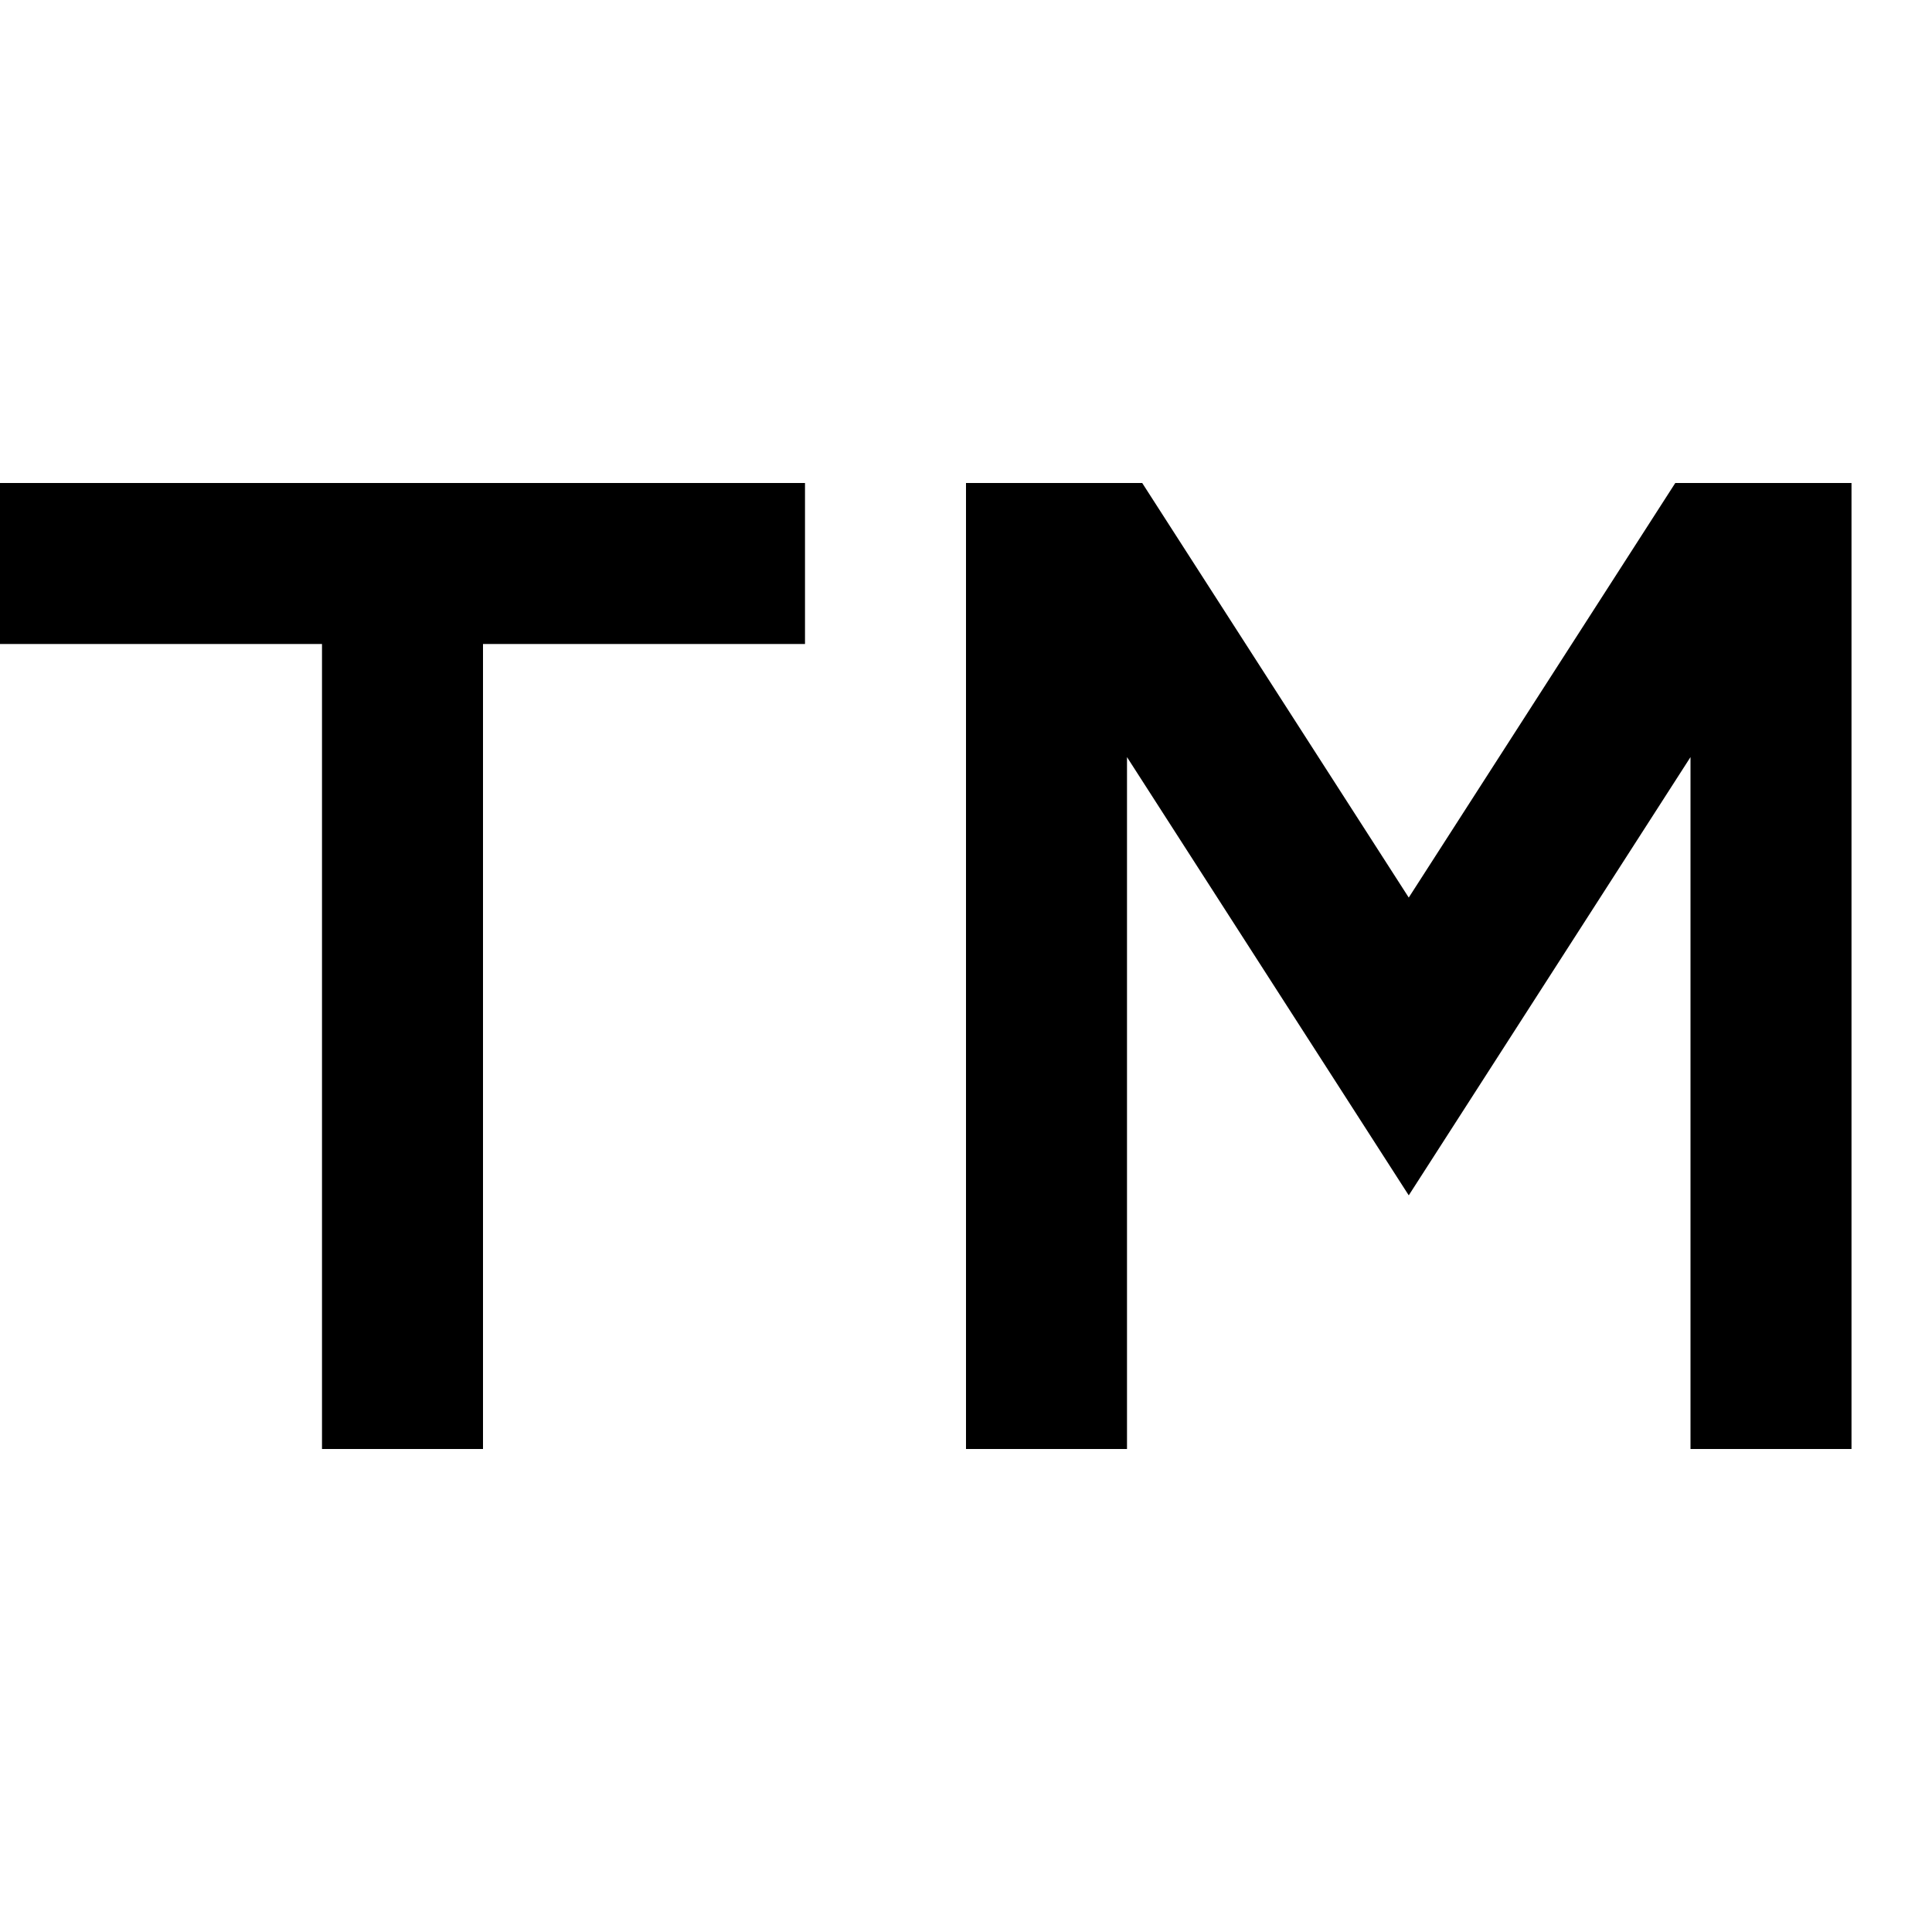
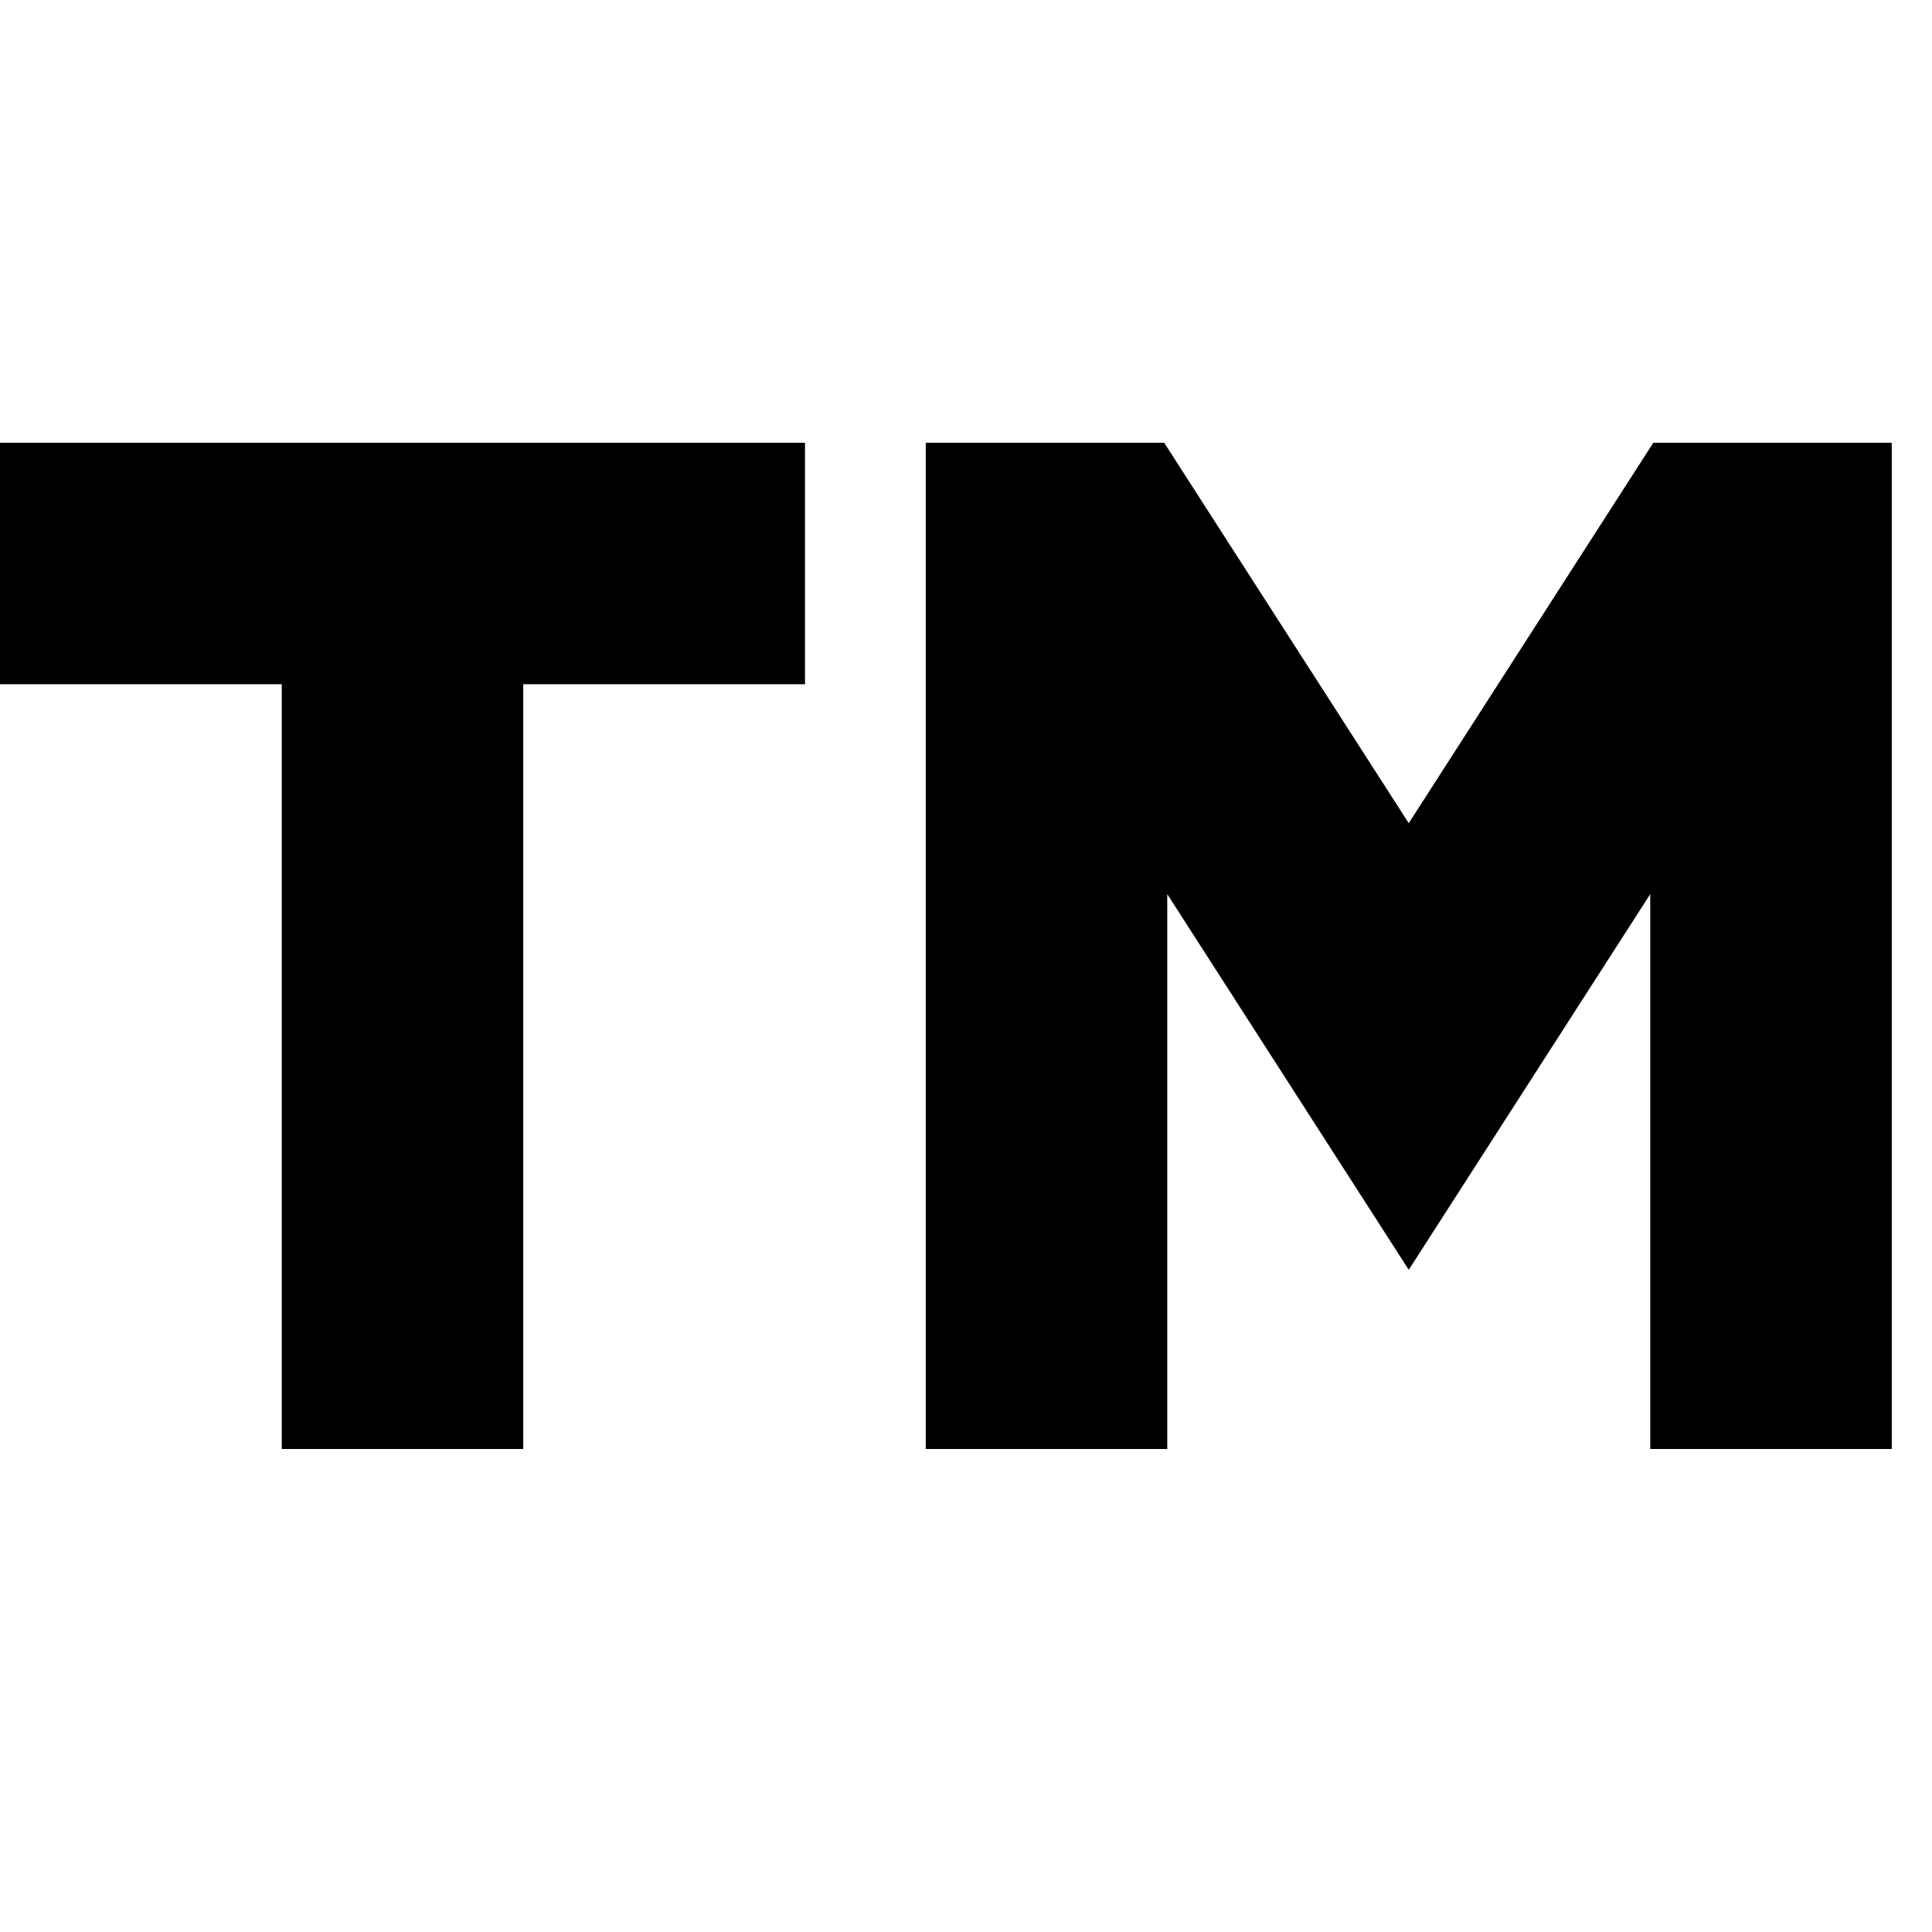
<svg xmlns="http://www.w3.org/2000/svg" width="24" height="24" fill="none">
-   <path fill="currentColor" d="M10 8H6v10H4V8H0V6h10zm2 10V6h2.189l3.311 5.15L20.811 6H23v12h-2V9.405l-3.5 5.444L14 9.405V18z" />
+   <path fill="currentColor" d="M10 8.5H6.5V18h-3V8.5H0v-3h10zm1.5 9.5V5.5h2.962l3.038 4.726L20.538 5.5H23.5V18h-3v-6.893l-3 4.667-3-4.667V18z" />
</svg>
